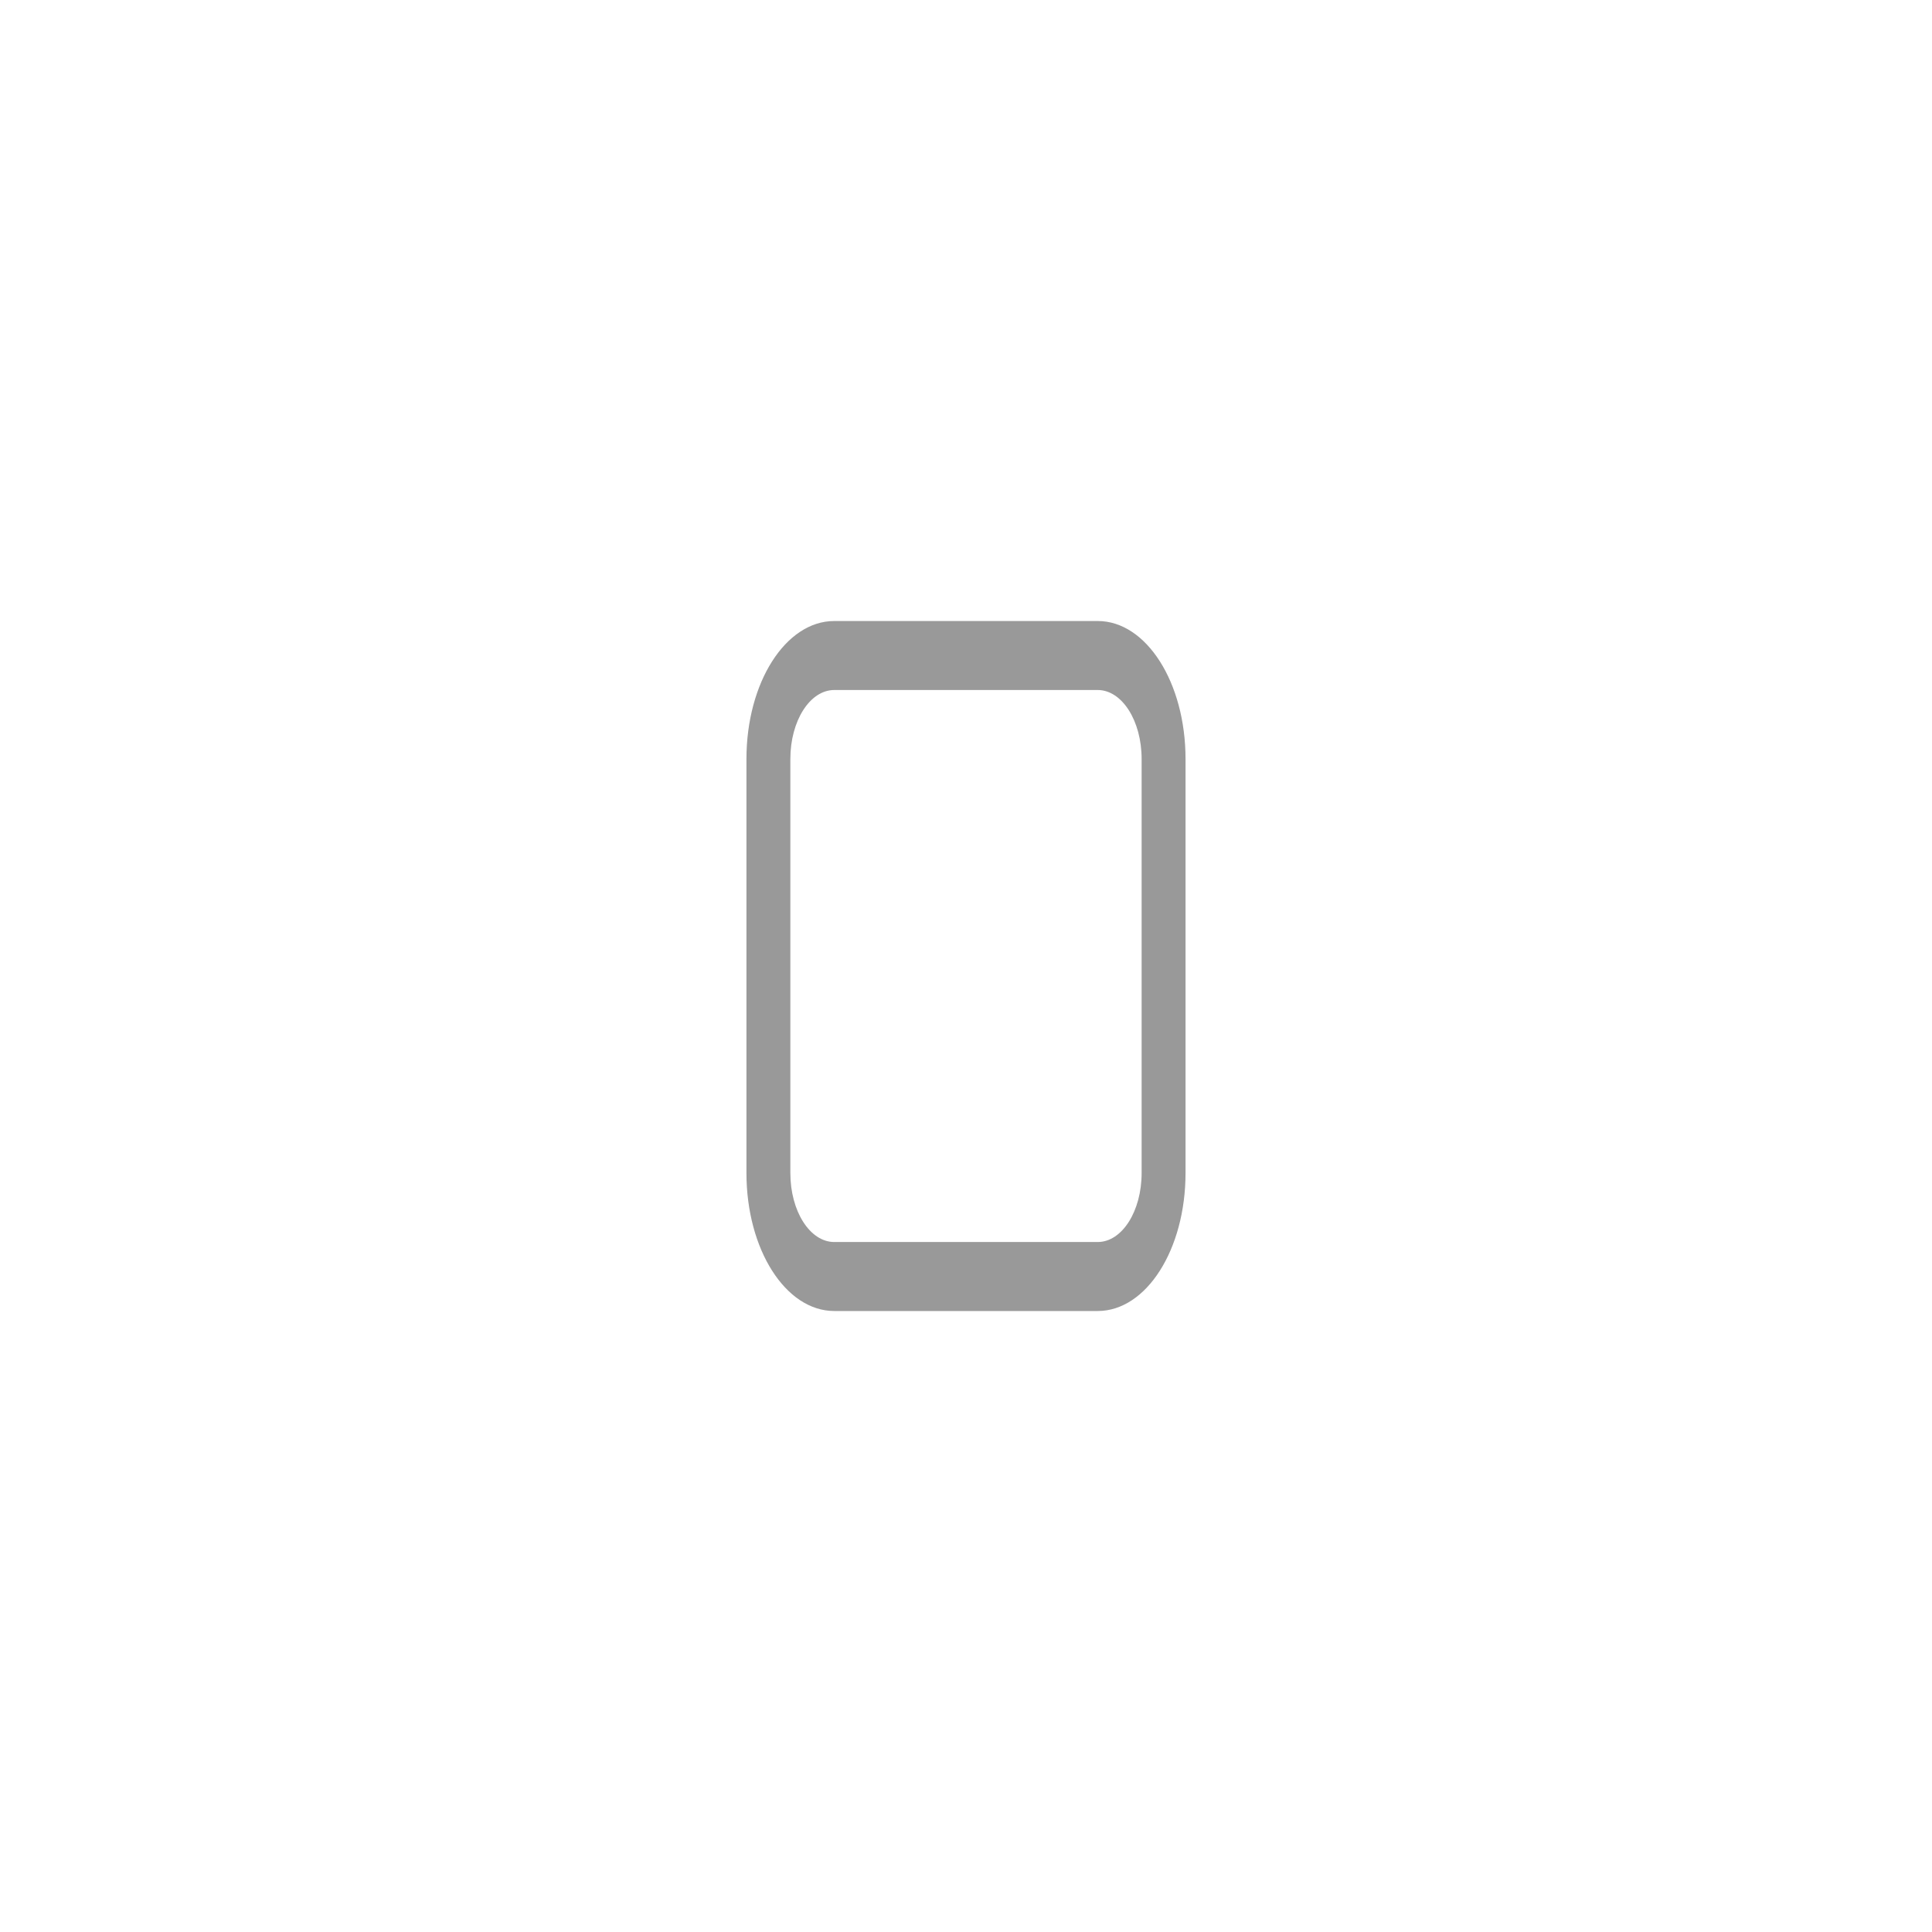
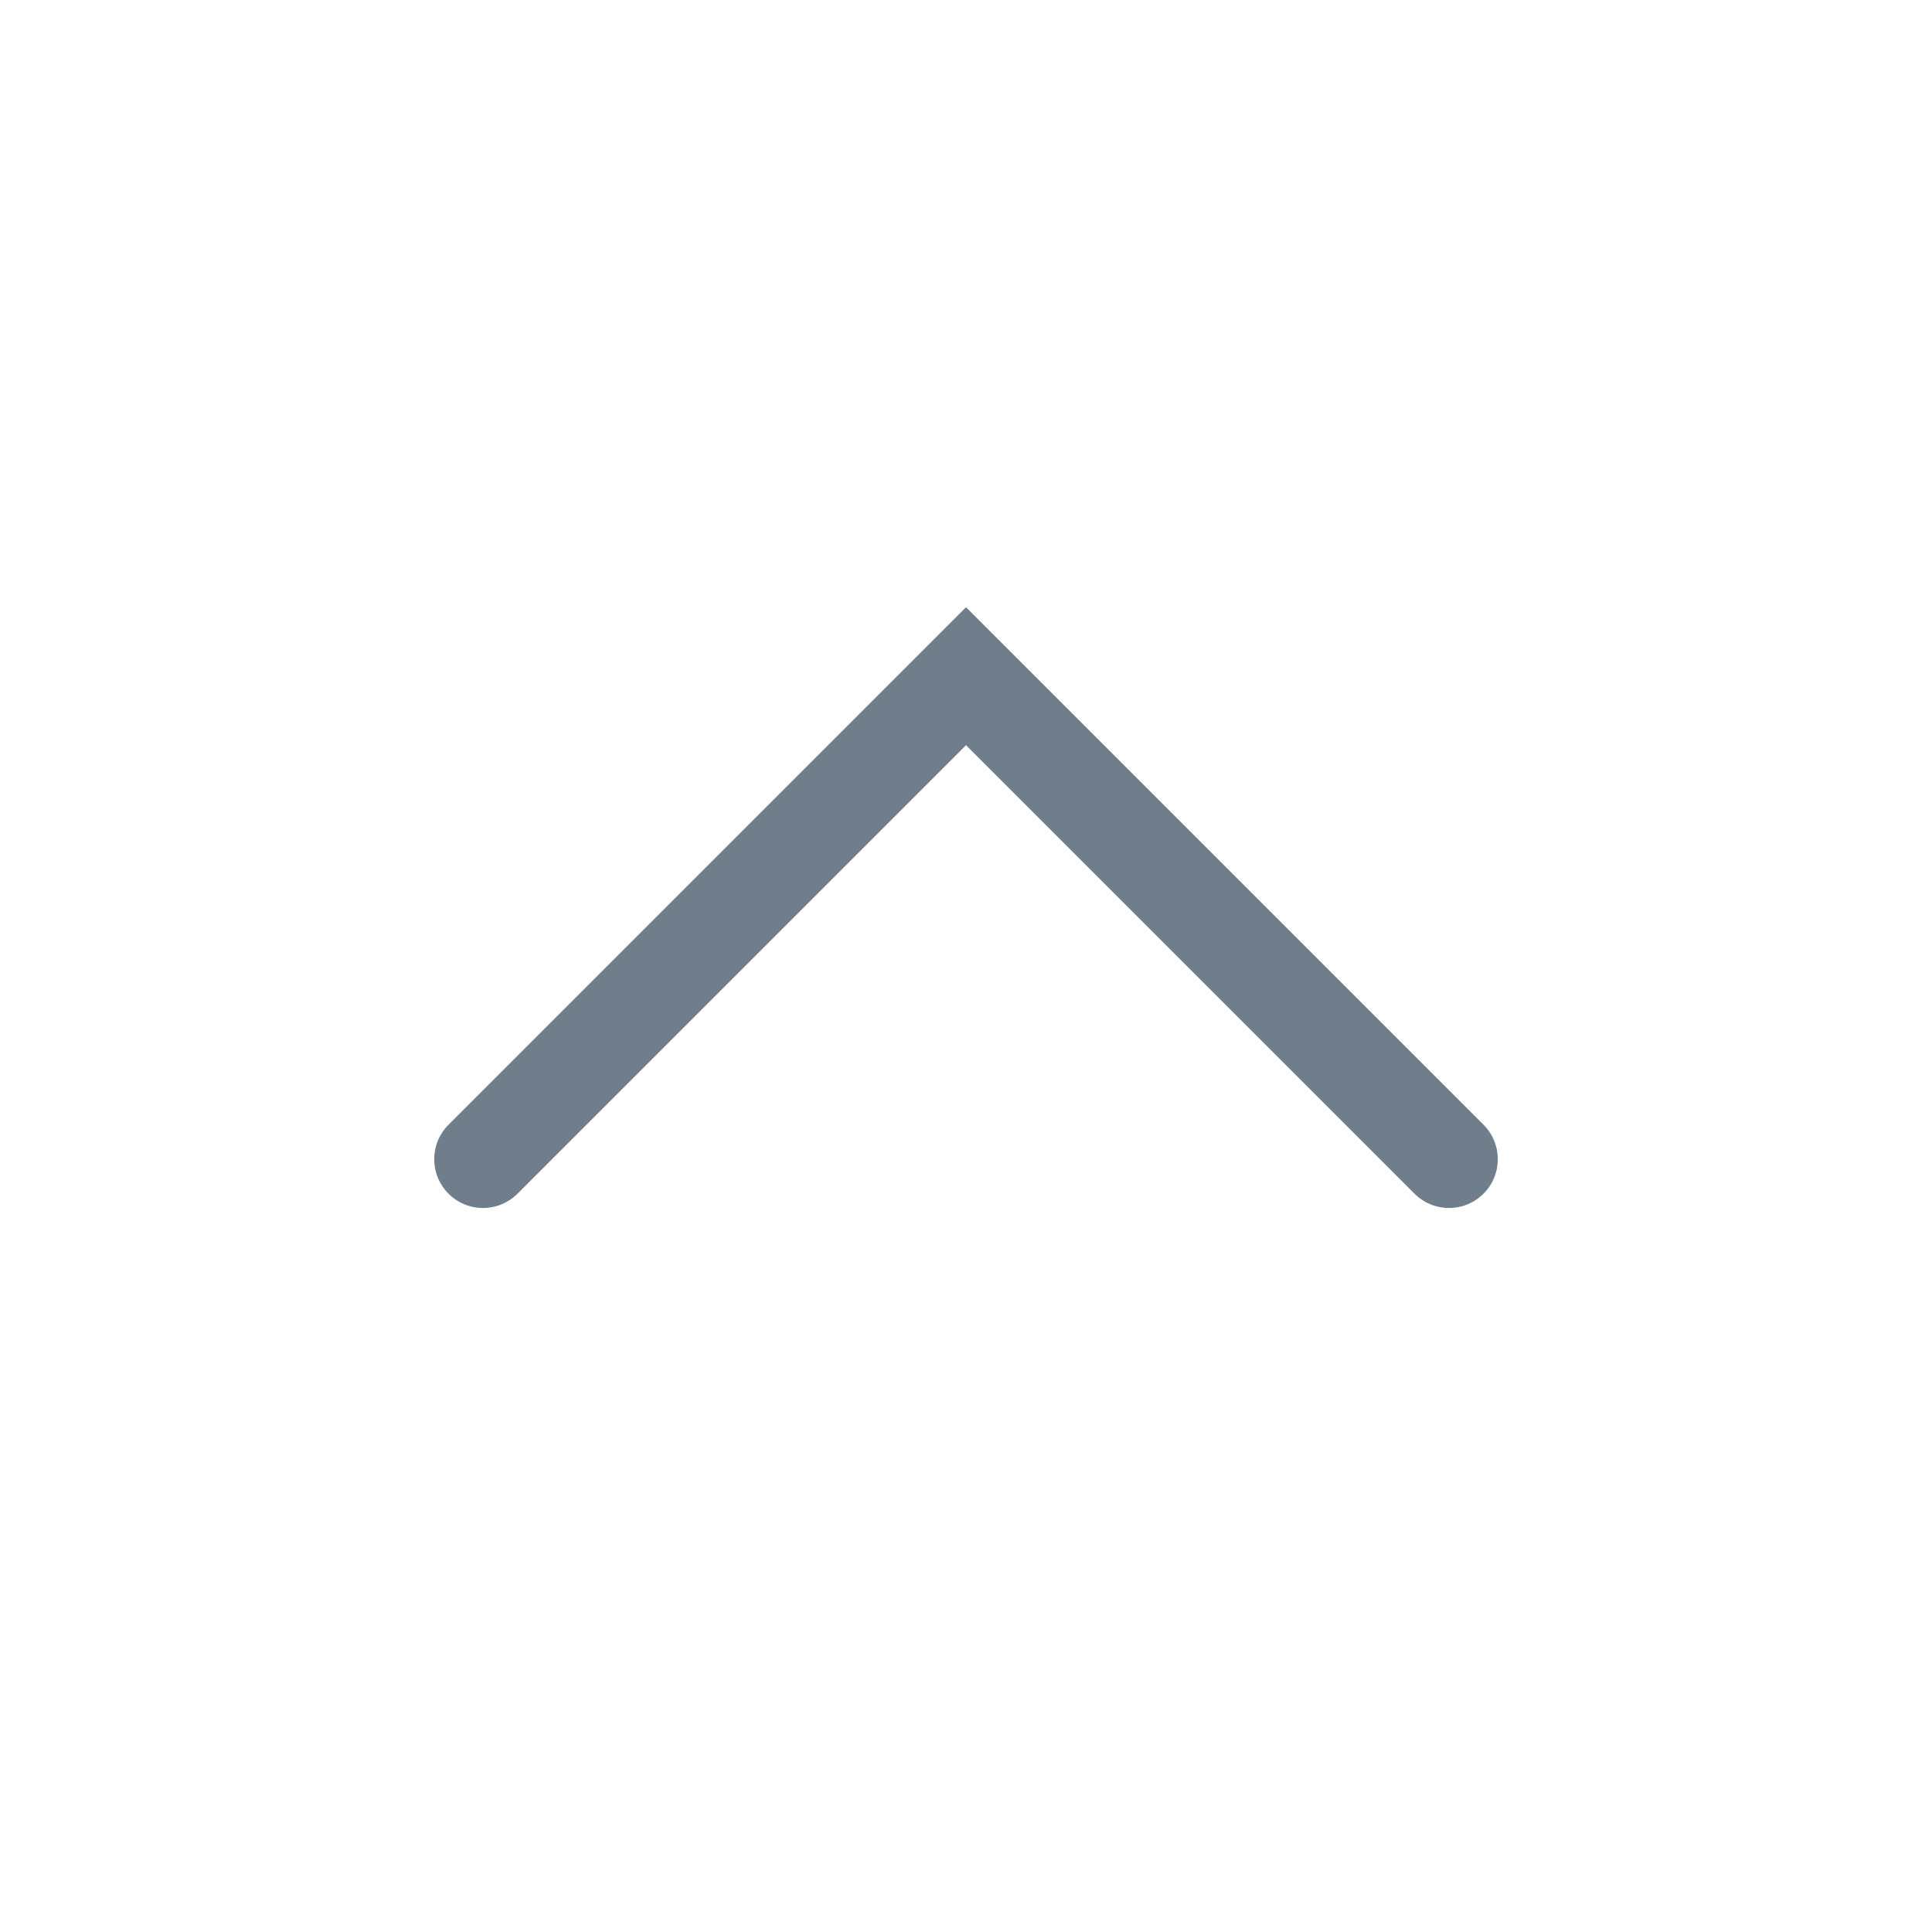
<svg xmlns="http://www.w3.org/2000/svg" viewBox="0 0 50 50" version="1.2" baseProfile="tiny">
  <defs>
</defs>
  <g fill="none" stroke="black" stroke-width="1" fill-rule="evenodd" stroke-linecap="square" stroke-linejoin="bevel">
-     <g fill="#646464" fill-opacity="1" stroke="none" transform="matrix(4.97306,0,0,5.90551,-2.63158,57.8125)" font-family="JetBrainsMono Nerd Font" font-size="10" font-weight="400" font-style="normal" opacity="0.003">
-       <rect x="0.529" y="-9.79" width="10.054" height="8.467" />
+     <g fill="none" stroke="#707d8a" stroke-opacity="1" stroke-width="1.01" stroke-linecap="round" stroke-linejoin="miter" stroke-miterlimit="2" transform="matrix(2.5,0,0,2.5,2.5,2.5)" font-family="Noto Sans" font-size="10" font-weight="400" font-style="normal">
+       <polyline fill="none" vector-effect="none" points="4,11 9,6 14,11 " />
    </g>
-     <g fill="#000000" fill-opacity="1" stroke="none" transform="matrix(4.29492,0,0,6.74916,-79.5455,137.5)" font-family="JetBrainsMono Nerd Font" font-size="10" font-weight="400" font-style="normal" opacity="0.003">
-       <rect x="21.431" y="-19.579" width="5.821" height="5.821" />
-     </g>
-     <g fill="#000000" fill-opacity="1" stroke="none" transform="matrix(1.13636,0,0,1.78571,-70.4545,175)" font-family="JetBrainsMono Nerd Font" font-size="10" font-weight="400" font-style="normal" opacity="0.4">
-       <path vector-effect="none" fill-rule="nonzero" d="M81,-89 C79.892,-89 79,-88.108 79,-87 L79,-81 C79,-79.892 79.892,-79 81,-79 L87,-79 C88.108,-79 89,-79.892 89,-81 L89,-87 C89,-88.108 88.108,-89 87,-89 L81,-89 M81,-88 L87,-88 C87.554,-88 88,-87.554 88,-87 L88,-81 C88,-80.446 87.554,-80 87,-80 L81,-80 C80.446,-80 80,-80.446 80,-81 L80,-87 C80,-87.554 80.446,-88 81,-88 " />
-     </g>
-     <g fill="none" stroke="#000000" stroke-opacity="1" stroke-width="1" stroke-linecap="square" stroke-linejoin="bevel" transform="matrix(1,0,0,1,0,0)" font-family="JetBrainsMono Nerd Font" font-size="10" font-weight="400" font-style="normal">
+     <g fill="none" stroke="#000000" stroke-opacity="1" stroke-width="1" stroke-linecap="square" stroke-linejoin="bevel" transform="matrix(1,0,0,1,0,0)" font-family="Noto Sans" font-size="10" font-weight="400" font-style="normal">
</g>
  </g>
</svg>
